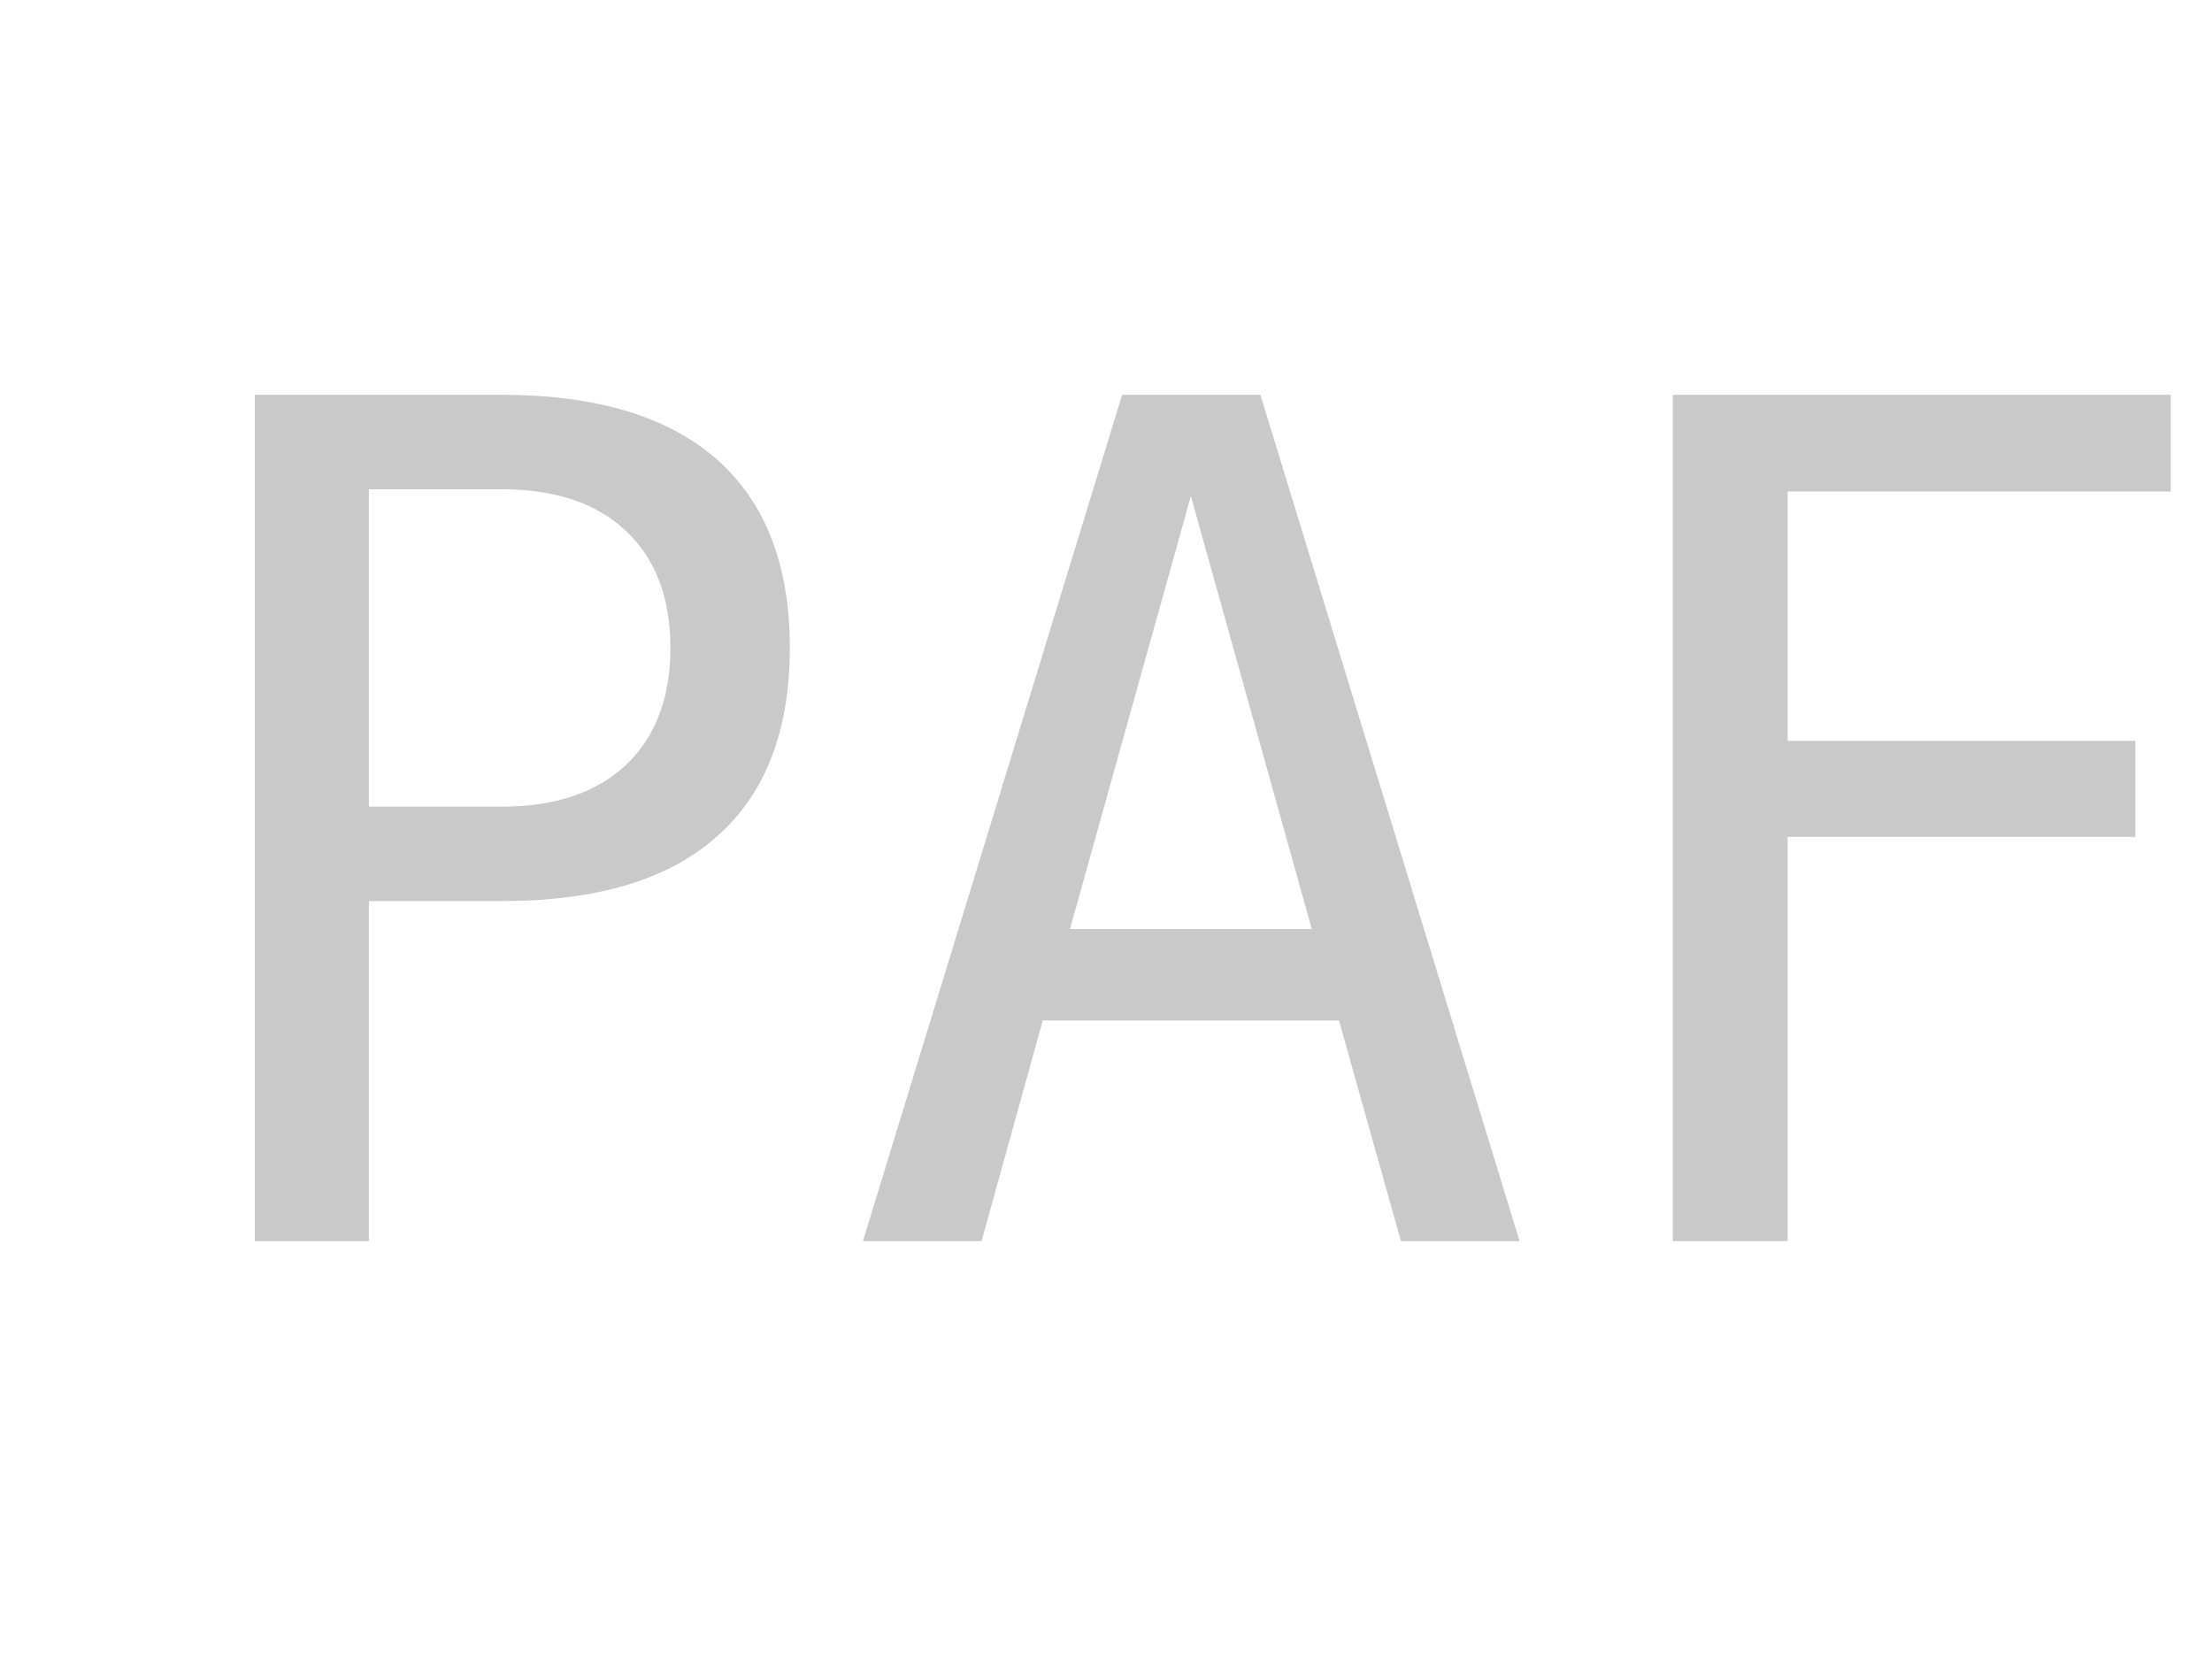
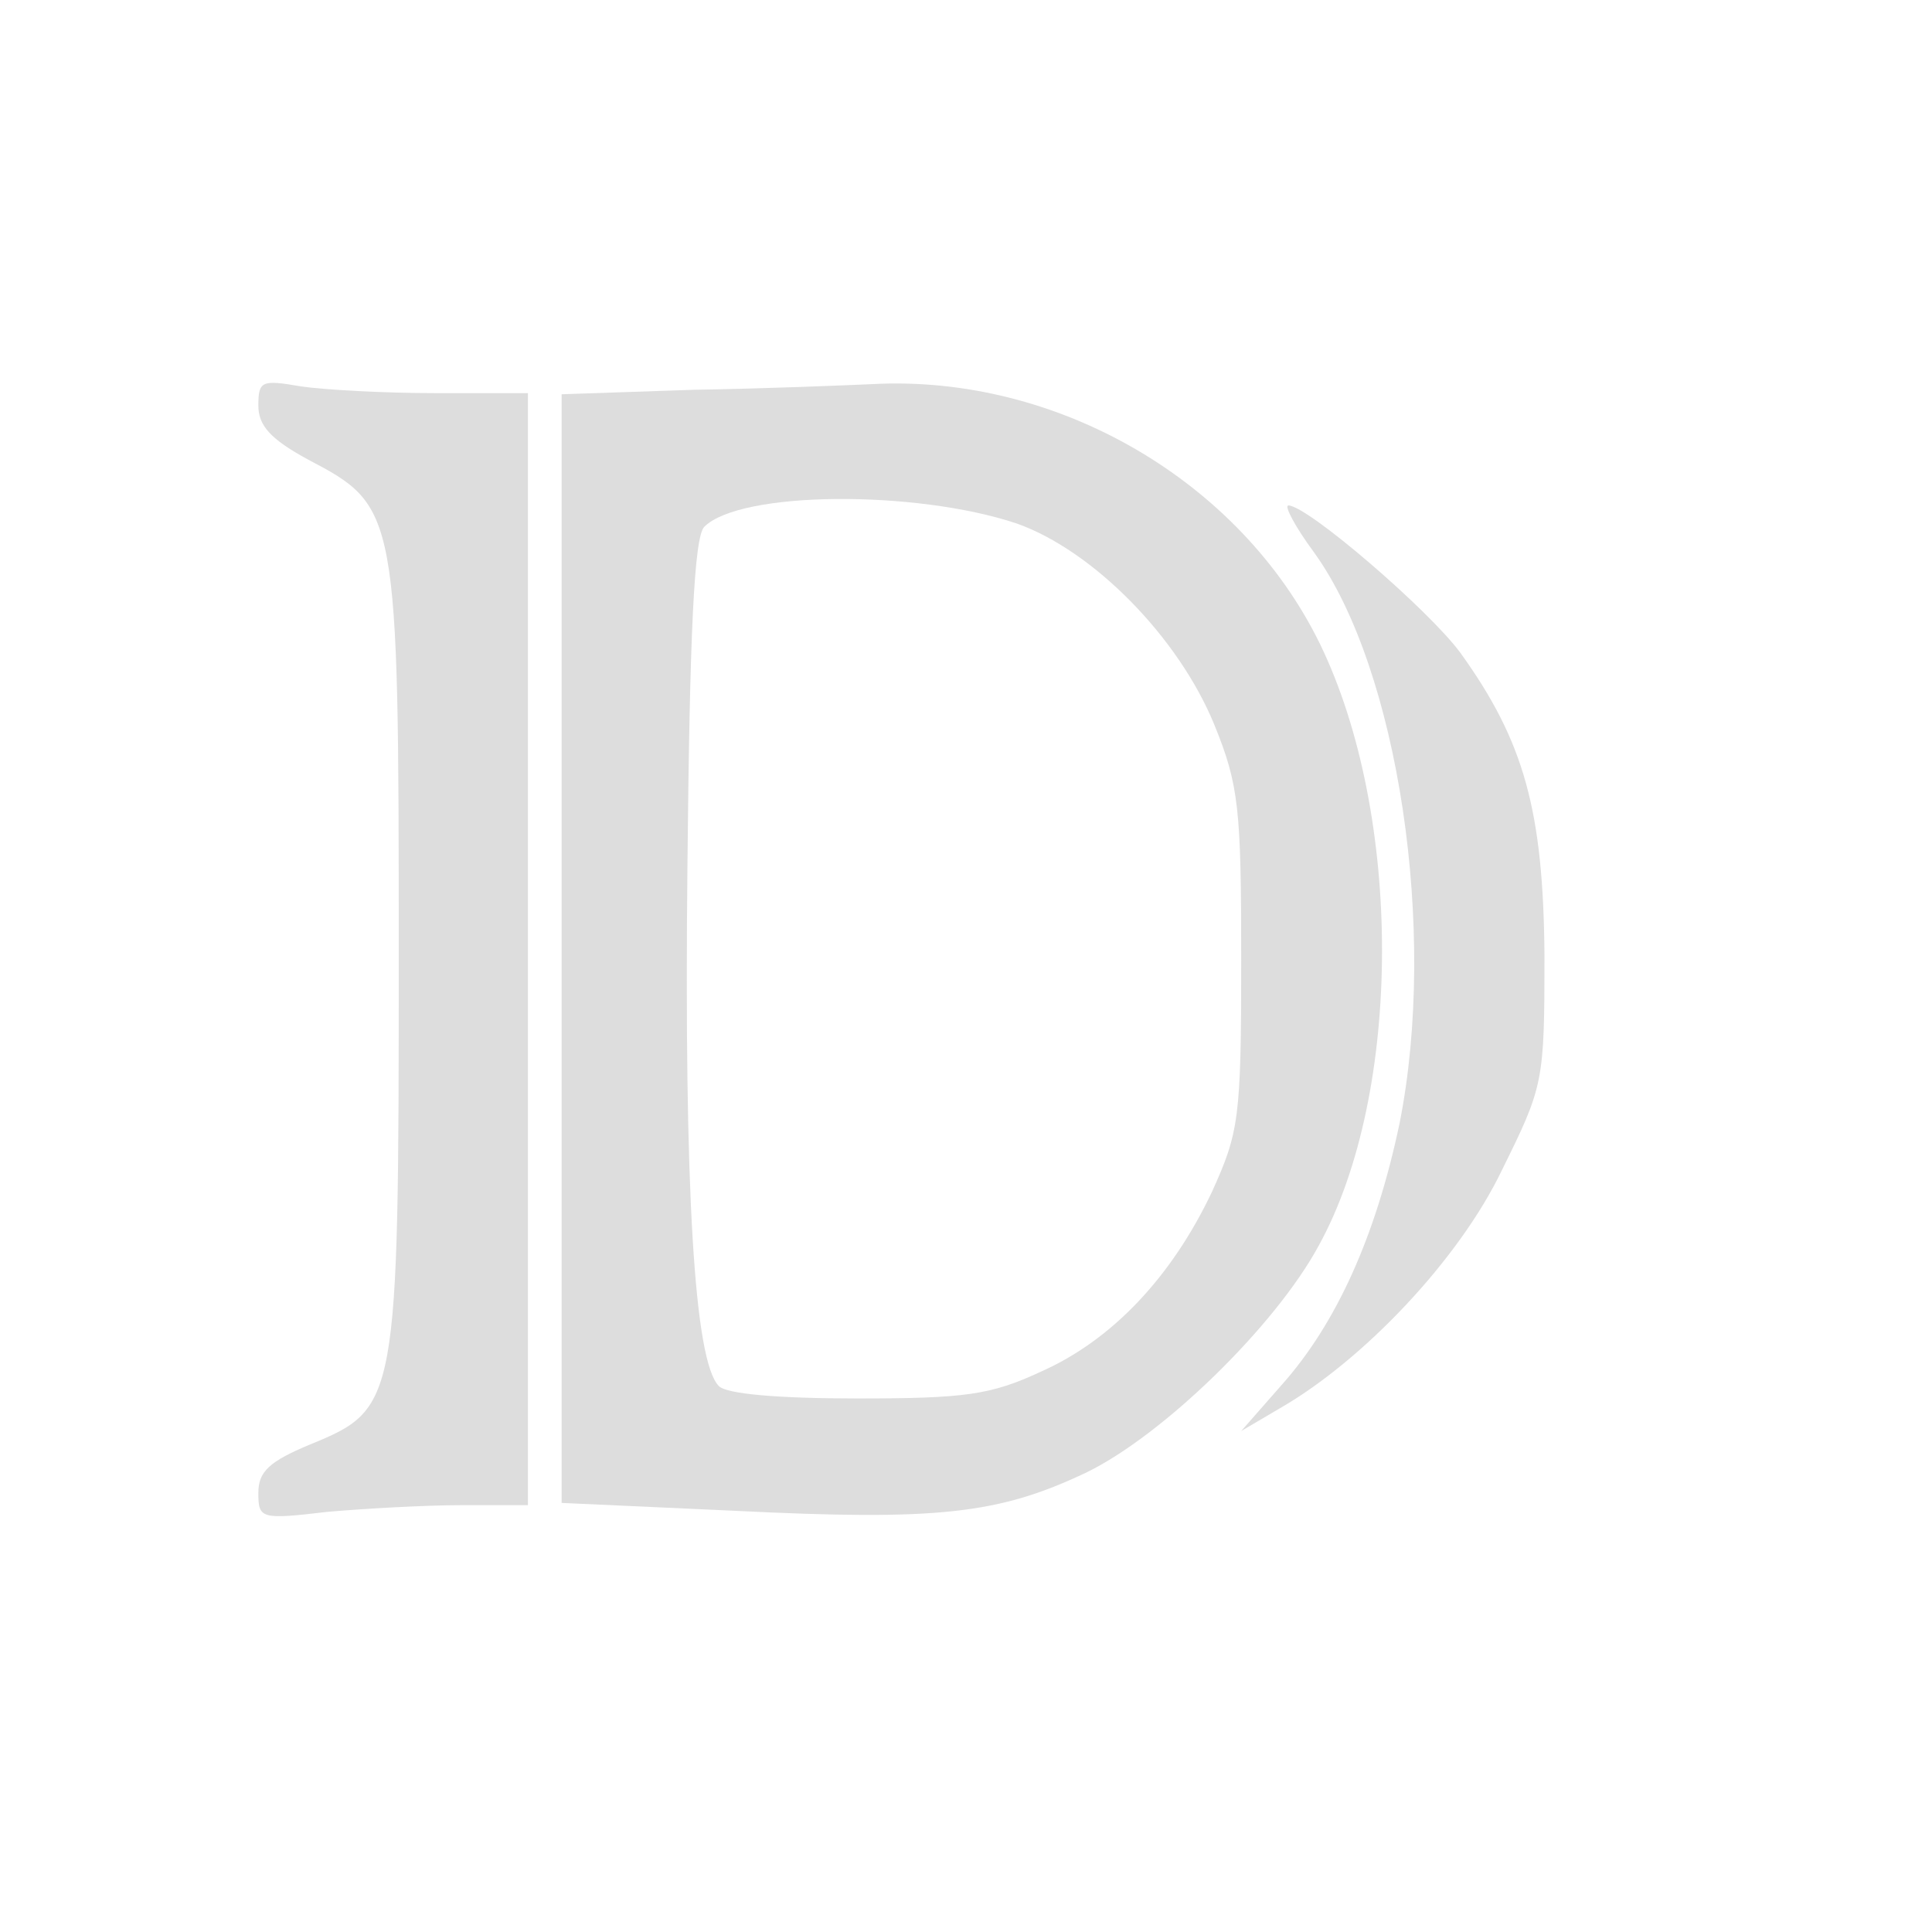
- <svg xmlns="http://www.w3.org/2000/svg" width="80" height="60">
-   <g>
-     <text fill="#c9c9c9" stroke-width="0" opacity="undefined" x="18.5" y="39.8" id="svg_1" font-size="24" font-family="monospace" text-anchor="start" xml:space="preserve" font-weight="normal" font-style="normal" transform="matrix(1.749058,0,0,1.749058,-27.18658,-24.72655) " stroke="#000">PAF</text>
+ <svg xmlns="http://www.w3.org/2000/svg" version="1.0" width="38pt" height="38pt" viewBox="0 0 172 172" preserveAspectRatio="xMidYMid meet">
+   <g transform="translate(0,172) scale(0.1,-0.1)" fill="#dddddd" stroke="none">
+     <path d="M230 1359 c0 -18 11 -30 44 -48 80 -42 81 -45 81 -441 0 -400 -1 -404 -79 -436 -36 -15 -46 -24 -46 -43 0 -23 2 -24 61 -17 34 3 88 6 120 6 l59 0 0 495 0 495 -82 0 c-46 0 -100 3 -120 6 -35 6 -38 5 -38 -17z" />
+     <path d="M618 1373 l-118 -4 0 -493 0 -494 154 -7 c181 -9 235 -3 313 34 68 33 168 130 207 202 75 136 75 384 1 536 -71 145 -234 240 -399 231 -23 -1 -94 -4 -158 -5z m287 -119 c68 -24 144 -101 176 -179 22 -54 24 -75 24 -210 0 -141 -2 -153 -26 -206 -36 -76 -89 -132 -152 -160 -45 -21 -68 -24 -164 -24 -71 0 -116 4 -123 11 -22 22 -31 175 -28 463 2 208 6 293 15 302 32 32 188 33 278 3z" />
+     <path d="M1170 1228 c75 -104 110 -337 76 -508 -21 -100 -56 -178 -105 -233 l-36 -41 34 20 c75 43 160 133 198 212 37 75 38 78 38 191 -1 129 -18 191 -75 270 -28 38 -136 131 -153 131 -4 0 6 -19 23 -42z" />
  </g>
</svg>
